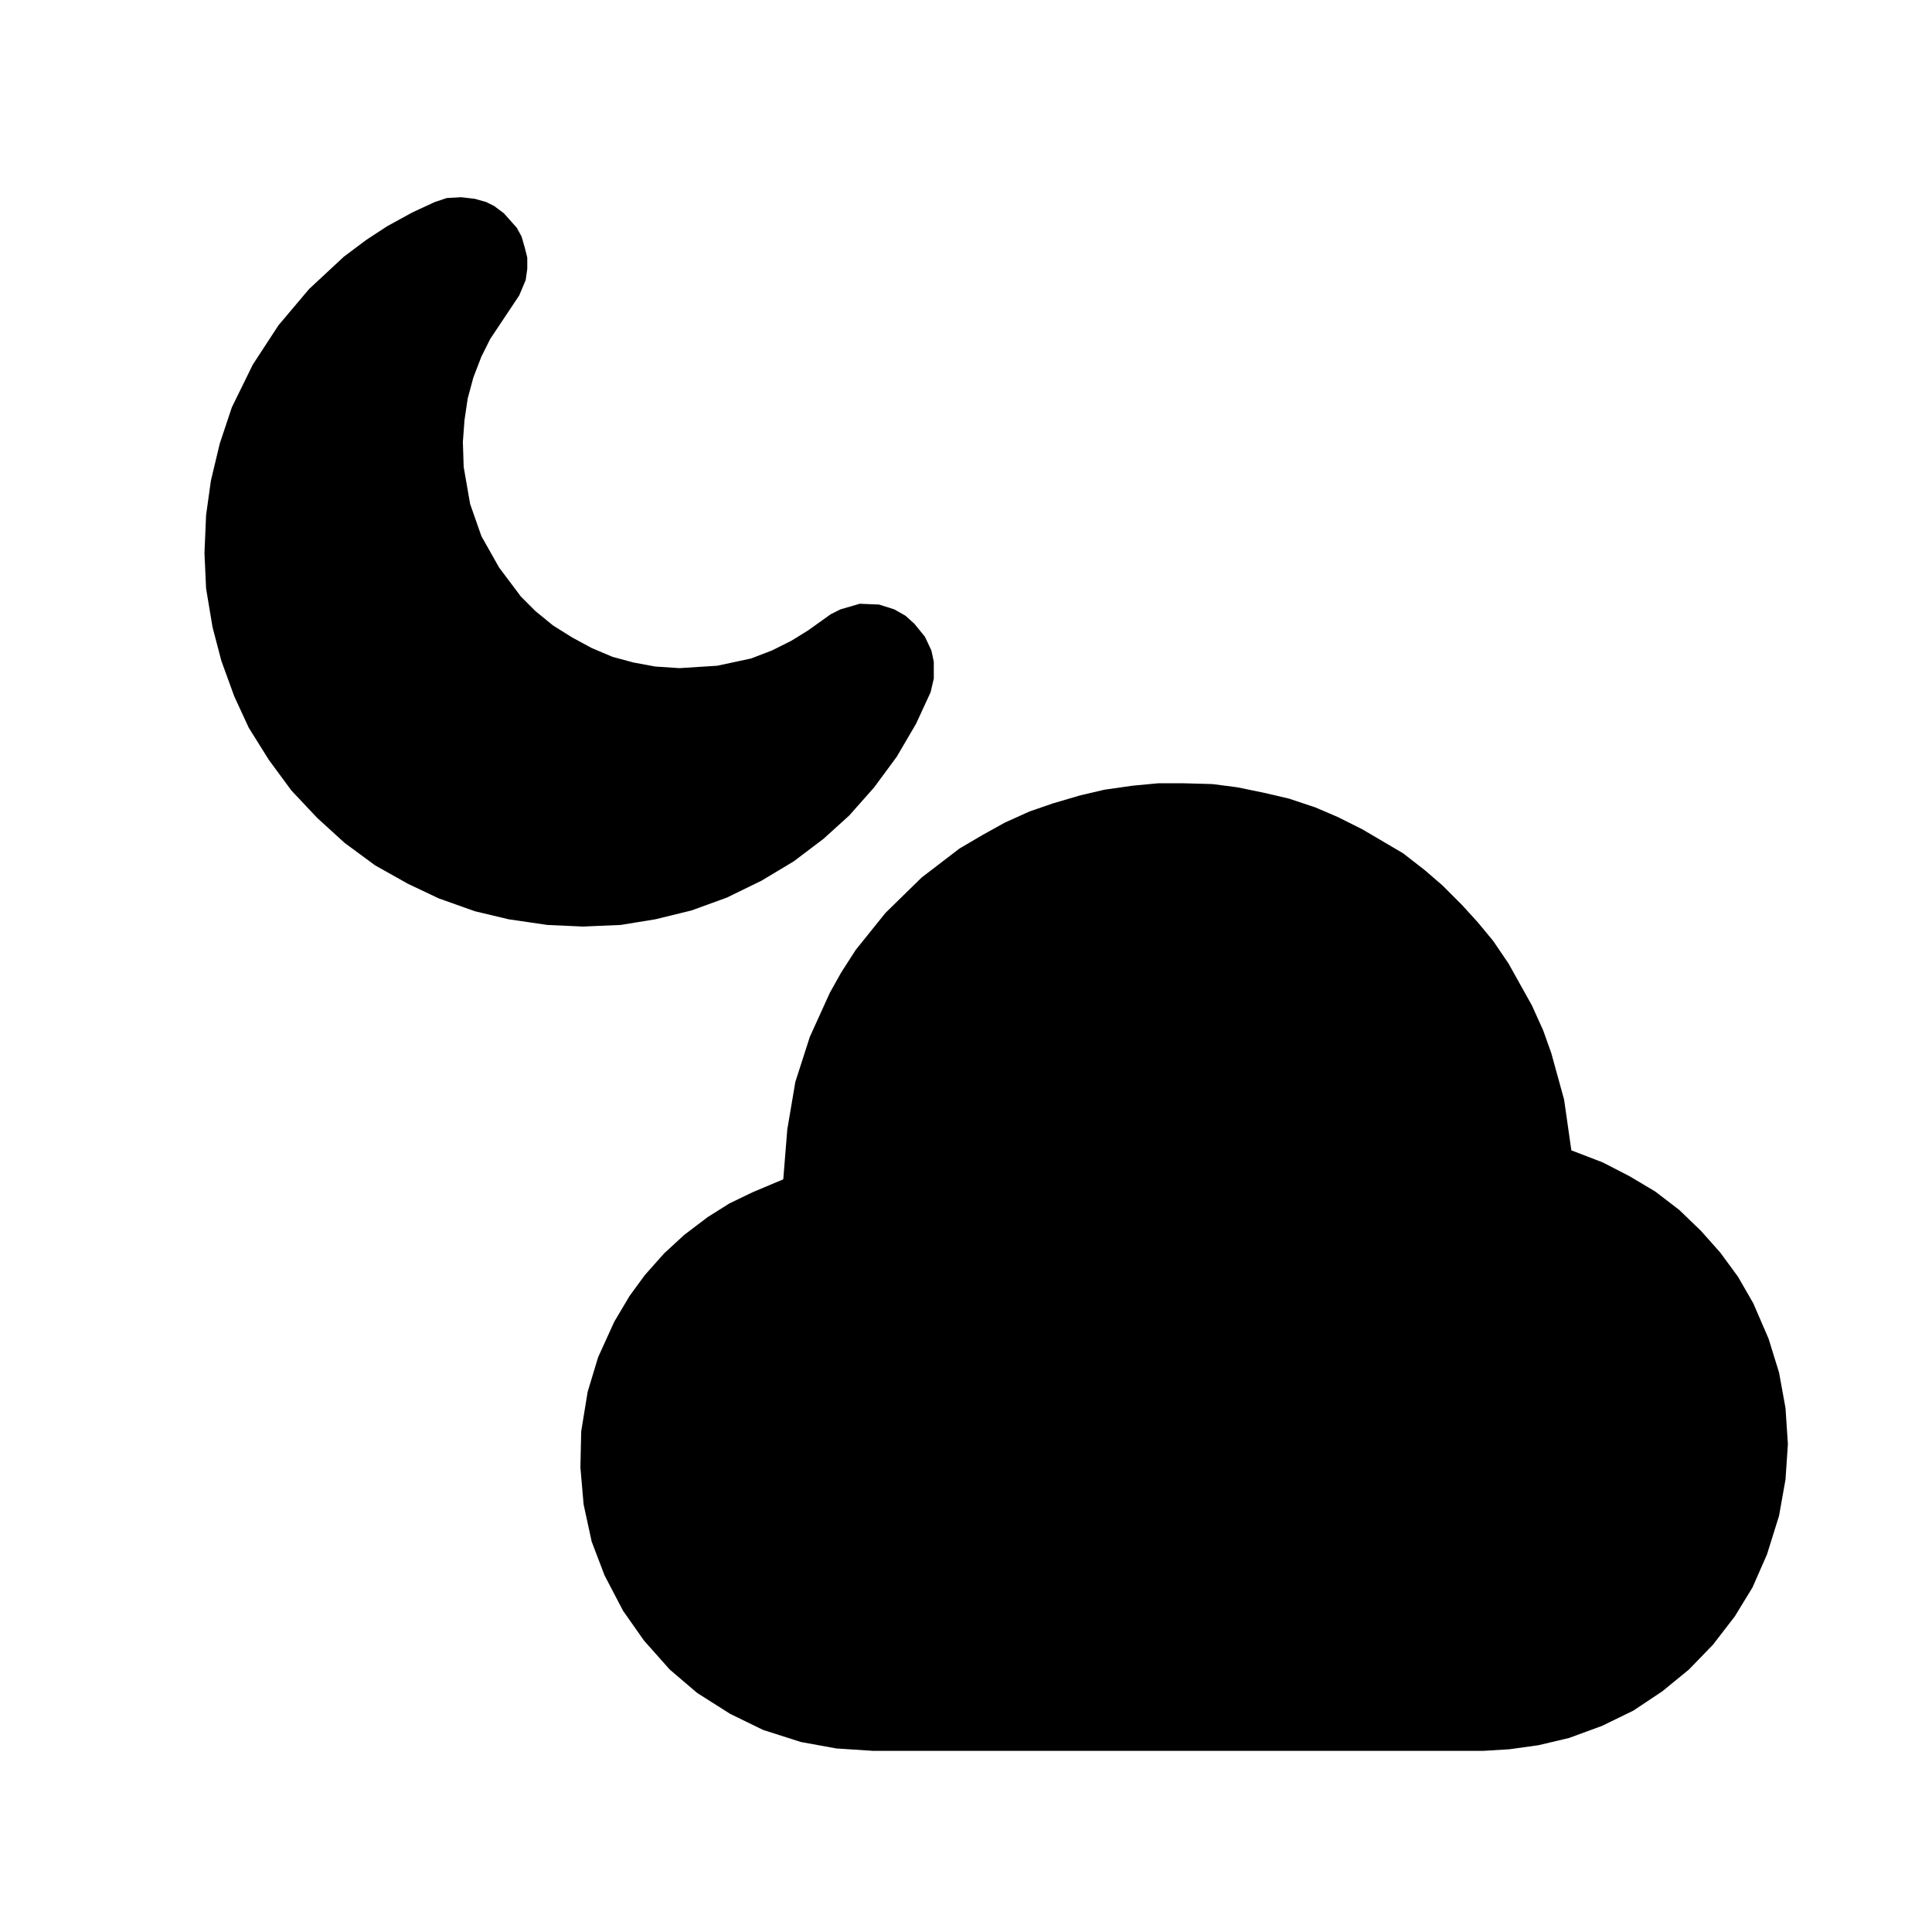
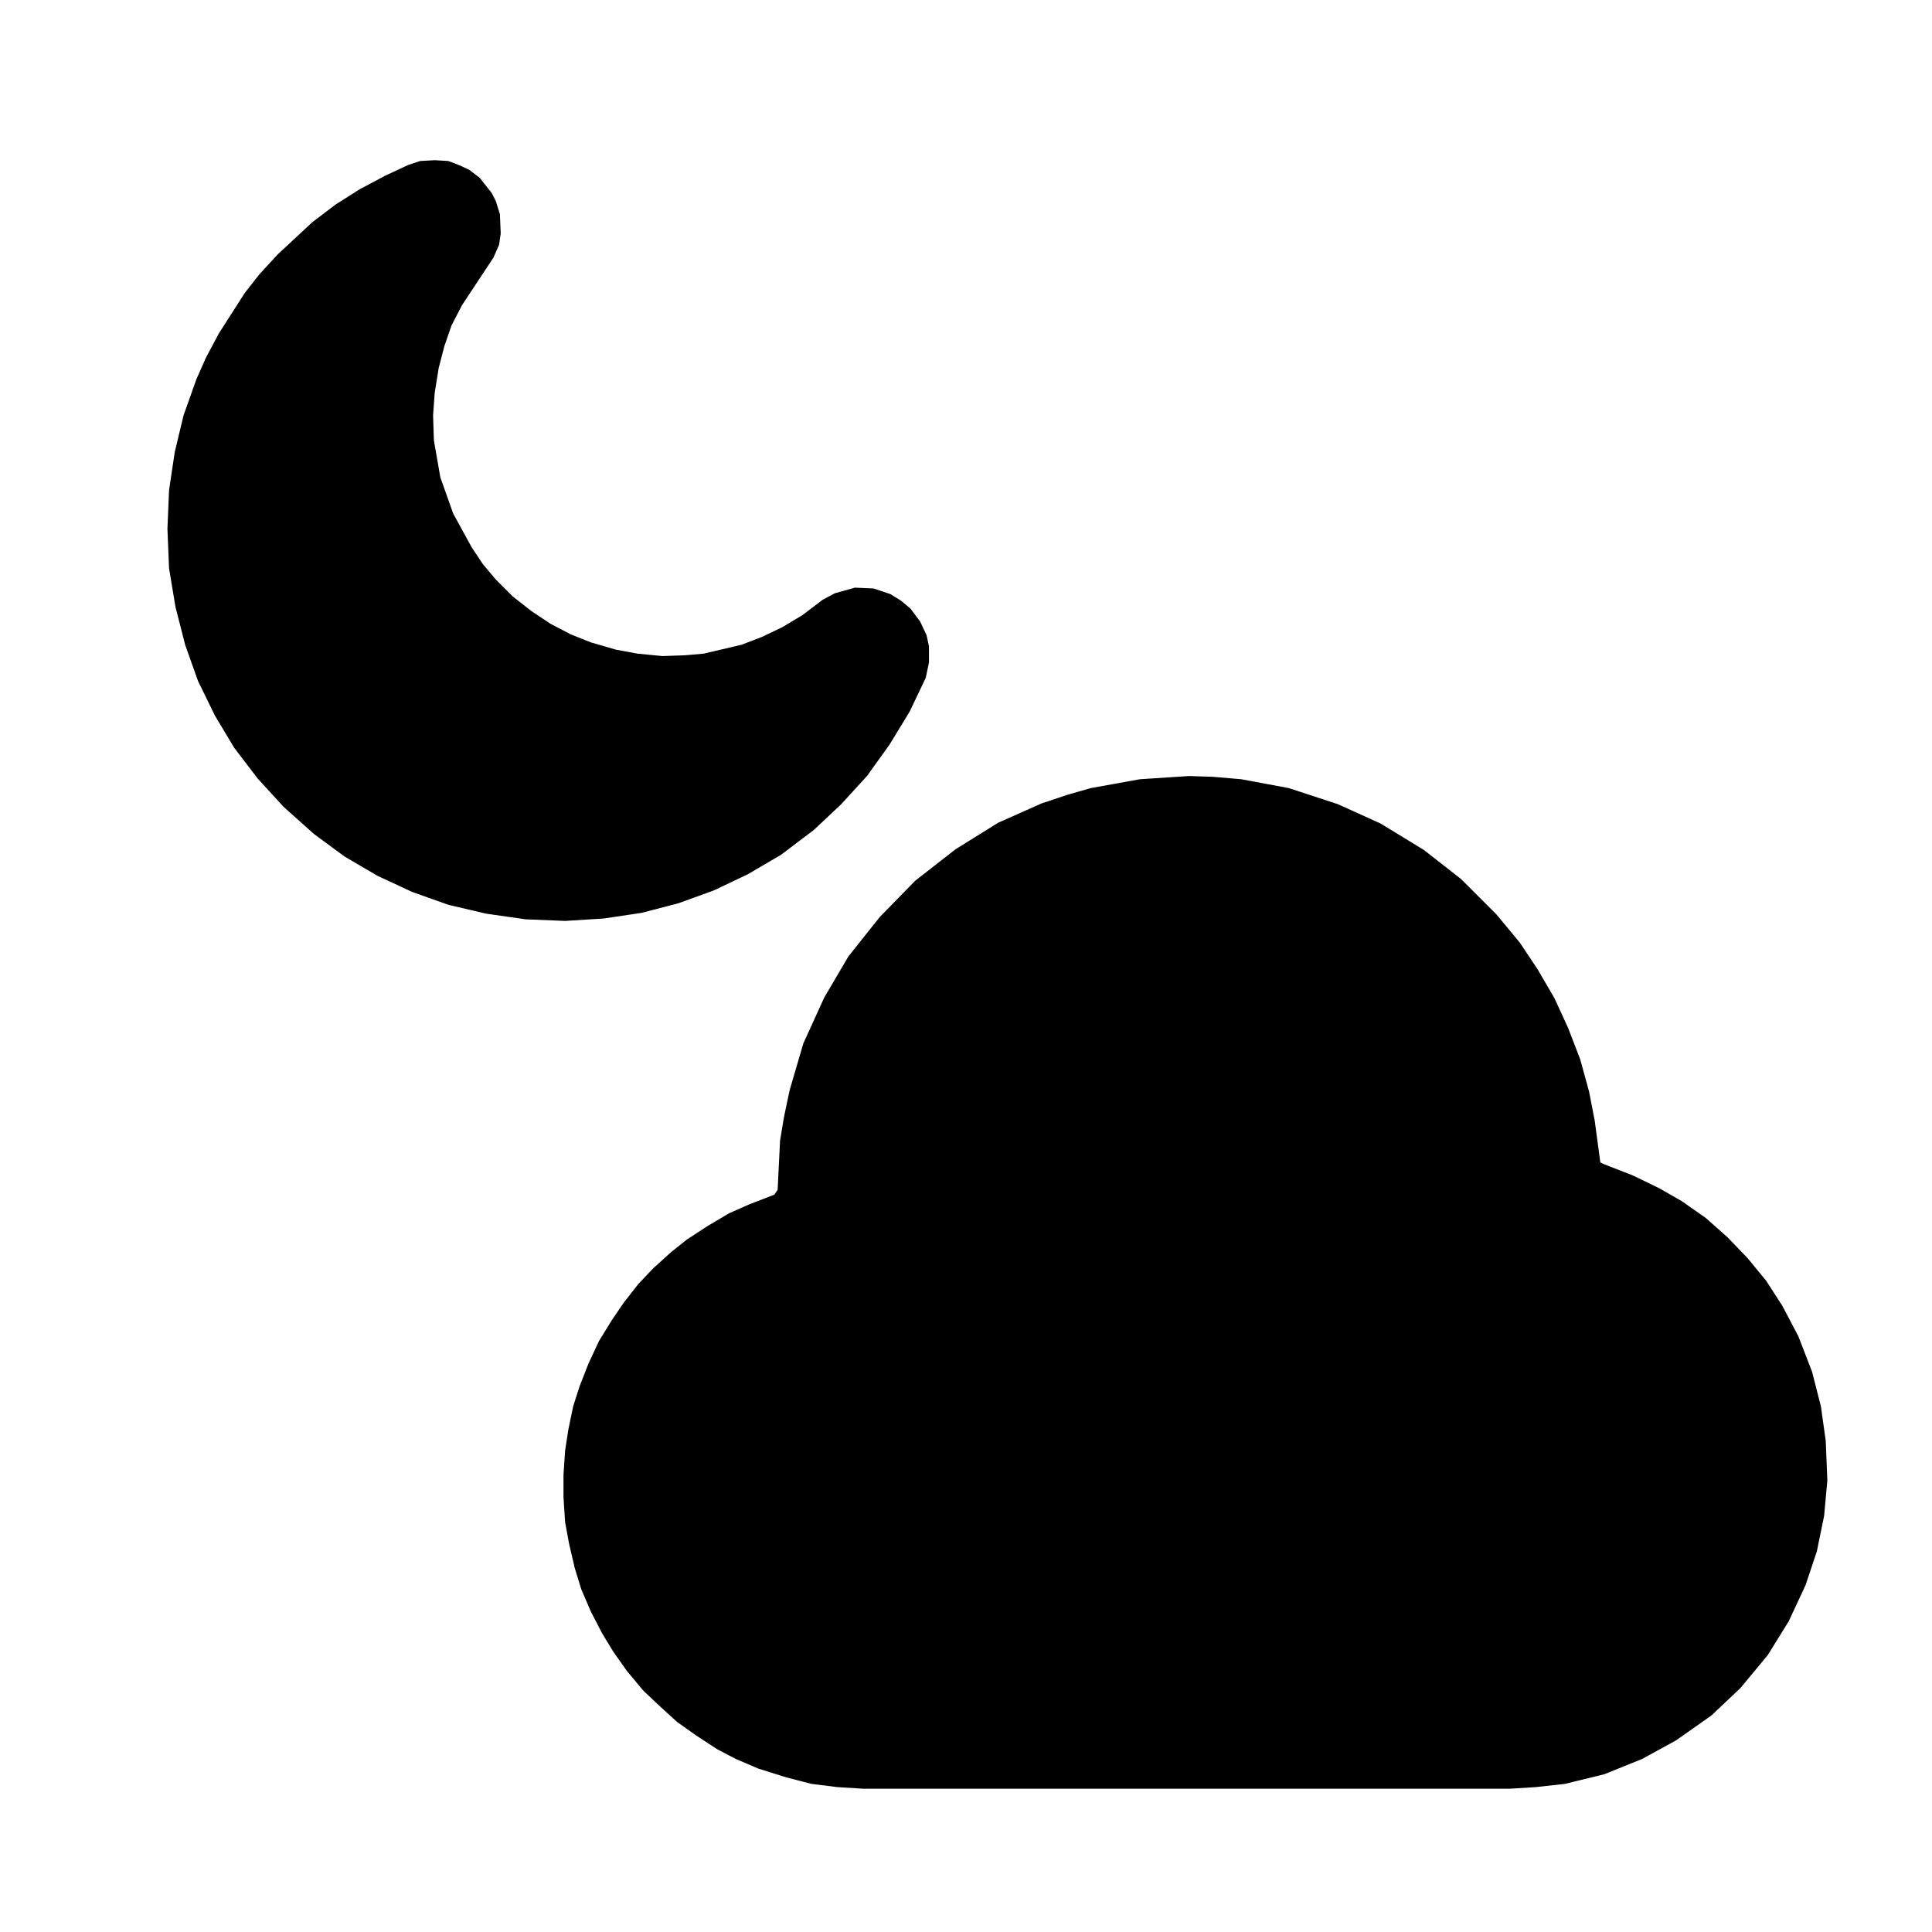
<svg xmlns="http://www.w3.org/2000/svg" viewBox="0 0 24 24" fill="currentColor">
-   <path fill-rule="evenodd" d="M10.85 21.75L18.42 21.75L18.75 21.73L19.11 21.68L19.49 21.59L19.9 21.44L20.29 21.25L20.65 21.01L20.98 20.74L21.28 20.43L21.55 20.08L21.77 19.72L21.95 19.31L22.1 18.83L22.18 18.38L22.21 17.94L22.18 17.49L22.1 17.05L21.97 16.63L21.78 16.19L21.59 15.86L21.37 15.56L21.13 15.29L20.86 15.03L20.56 14.8L20.24 14.61L19.91 14.44L19.52 14.29L19.43 13.66L19.27 13.08L19.17 12.8L19.03 12.49L18.74 11.97L18.55 11.69L18.36 11.46L18.16 11.24L17.92 11L17.7 10.81L17.43 10.6L16.92 10.3L16.62 10.15L16.34 10.03L16.01 9.92L15.71 9.85L15.37 9.78L15.06 9.74L14.7 9.73L14.39 9.73L14.07 9.76L13.72 9.81L13.42 9.88L13.08 9.98L12.79 10.08L12.48 10.22L12.21 10.37L11.92 10.54L11.45 10.9L11 11.34L10.63 11.8L10.45 12.08L10.31 12.33L10.06 12.88L9.88 13.44L9.78 14.03L9.73 14.65L9.35 14.81L9.06 14.95L8.79 15.12L8.5 15.34L8.25 15.57L8.01 15.84L7.82 16.1L7.63 16.42L7.43 16.86L7.3 17.29L7.22 17.78L7.21 18.23L7.25 18.69L7.35 19.15L7.51 19.57L7.74 20.01L8 20.38L8.32 20.74L8.66 21.03L9.07 21.29L9.48 21.49L9.95 21.64L10.39 21.72ZM11.56 8.6L11.6 8.43L11.6 8.22L11.57 8.08L11.49 7.91L11.36 7.75L11.25 7.65L11.11 7.57L10.92 7.51L10.68 7.5L10.44 7.57L10.32 7.63L10.04 7.83L9.83 7.96L9.59 8.08L9.33 8.18L8.91 8.27L8.44 8.3L8.14 8.28L7.87 8.23L7.61 8.16L7.35 8.05L7.11 7.92L6.87 7.77L6.65 7.59L6.47 7.41L6.2 7.05L5.98 6.66L5.84 6.26L5.76 5.8L5.75 5.49L5.77 5.22L5.81 4.95L5.88 4.69L5.98 4.43L6.09 4.21L6.45 3.67L6.53 3.48L6.55 3.34L6.55 3.2L6.52 3.08L6.48 2.94L6.42 2.83L6.26 2.65L6.14 2.56L6.04 2.51L5.9 2.47L5.73 2.45L5.55 2.46L5.4 2.51L5.12 2.64L4.81 2.81L4.55 2.98L4.27 3.19L3.84 3.59L3.46 4.04L3.14 4.53L2.88 5.06L2.73 5.51L2.62 5.97L2.56 6.4L2.54 6.87L2.56 7.31L2.64 7.79L2.75 8.21L2.91 8.65L3.09 9.04L3.34 9.44L3.62 9.82L3.94 10.16L4.28 10.47L4.66 10.75L5.07 10.98L5.45 11.16L5.9 11.32L6.32 11.42L6.8 11.49L7.24 11.51L7.71 11.49L8.14 11.42L8.59 11.31L9.03 11.15L9.46 10.94L9.86 10.7L10.23 10.42L10.55 10.13L10.86 9.78L11.14 9.4L11.38 8.99Z" />
+   <path fill-rule="evenodd" d="M9.66 14.78L9.62 14.84L9.31 14.96L9.06 15.07L8.79 15.23L8.53 15.4L8.33 15.56L8.11 15.76L7.93 15.95L7.75 16.18L7.6 16.4L7.44 16.66L7.31 16.94L7.2 17.22L7.12 17.47L7.06 17.76L7.02 18.02L7 18.32L7 18.6L7.02 18.91L7.07 19.18L7.14 19.48L7.22 19.74L7.34 20.02L7.48 20.29L7.62 20.52L7.79 20.76L7.99 21L8.18 21.18L8.41 21.39L8.65 21.56L8.91 21.73L9.14 21.85L9.42 21.97L9.77 22.08L10.08 22.16L10.4 22.2L10.72 22.22L18.76 22.22L19.08 22.2L19.44 22.16L19.93 22.04L20.4 21.85L20.82 21.62L21.26 21.31L21.62 20.97L21.96 20.56L22.22 20.14L22.43 19.69L22.57 19.27L22.66 18.83L22.7 18.39L22.68 17.9L22.62 17.47L22.51 17.04L22.34 16.6L22.14 16.22L21.94 15.91L21.71 15.63L21.46 15.37L21.19 15.13L20.89 14.92L20.61 14.76L20.28 14.6L19.92 14.46L19.88 14.44L19.81 13.92L19.74 13.56L19.63 13.16L19.48 12.77L19.31 12.4L19.1 12.04L18.88 11.71L18.59 11.36L18.15 10.92L17.69 10.56L17.15 10.23L16.62 9.99L16.01 9.79L15.42 9.68L15.07 9.65L14.77 9.64L14.16 9.68L13.55 9.79L13.27 9.87L12.94 9.98L12.4 10.22L11.87 10.55L11.37 10.94L10.93 11.39L10.54 11.88L10.24 12.39L9.98 12.96L9.81 13.54L9.74 13.87L9.69 14.17ZM11.5 8.42L11.54 8.23L11.54 8.03L11.51 7.89L11.43 7.72L11.31 7.56L11.19 7.46L11.06 7.38L10.85 7.31L10.62 7.3L10.37 7.37L10.22 7.45L9.97 7.64L9.72 7.79L9.47 7.91L9.21 8.01L8.74 8.12L8.51 8.14L8.23 8.15L7.92 8.12L7.65 8.07L7.34 7.98L7.09 7.88L6.84 7.75L6.6 7.59L6.37 7.41L6.16 7.2L6 7.01L5.86 6.8L5.63 6.38L5.47 5.93L5.39 5.47L5.38 5.16L5.4 4.88L5.45 4.57L5.52 4.3L5.61 4.04L5.74 3.79L6.13 3.2L6.2 3.04L6.22 2.9L6.21 2.66L6.16 2.5L6.11 2.4L5.96 2.21L5.83 2.11L5.7 2.05L5.57 2L5.4 1.99L5.22 2L5.07 2.05L4.79 2.18L4.47 2.35L4.17 2.54L3.88 2.76L3.45 3.16L3.22 3.41L3.04 3.64L2.72 4.14L2.56 4.44L2.44 4.71L2.28 5.16L2.17 5.62L2.1 6.09L2.08 6.57L2.1 7.06L2.18 7.54L2.3 8.01L2.46 8.46L2.67 8.89L2.91 9.29L3.2 9.67L3.52 10.02L3.9 10.36L4.28 10.64L4.69 10.88L5.12 11.08L5.57 11.24L6.04 11.35L6.53 11.42L7.02 11.44L7.5 11.41L7.97 11.34L8.43 11.22L8.87 11.06L9.29 10.86L9.7 10.62L10.11 10.31L10.45 9.99L10.77 9.64L11.05 9.25L11.3 8.84Z" />
</svg>
